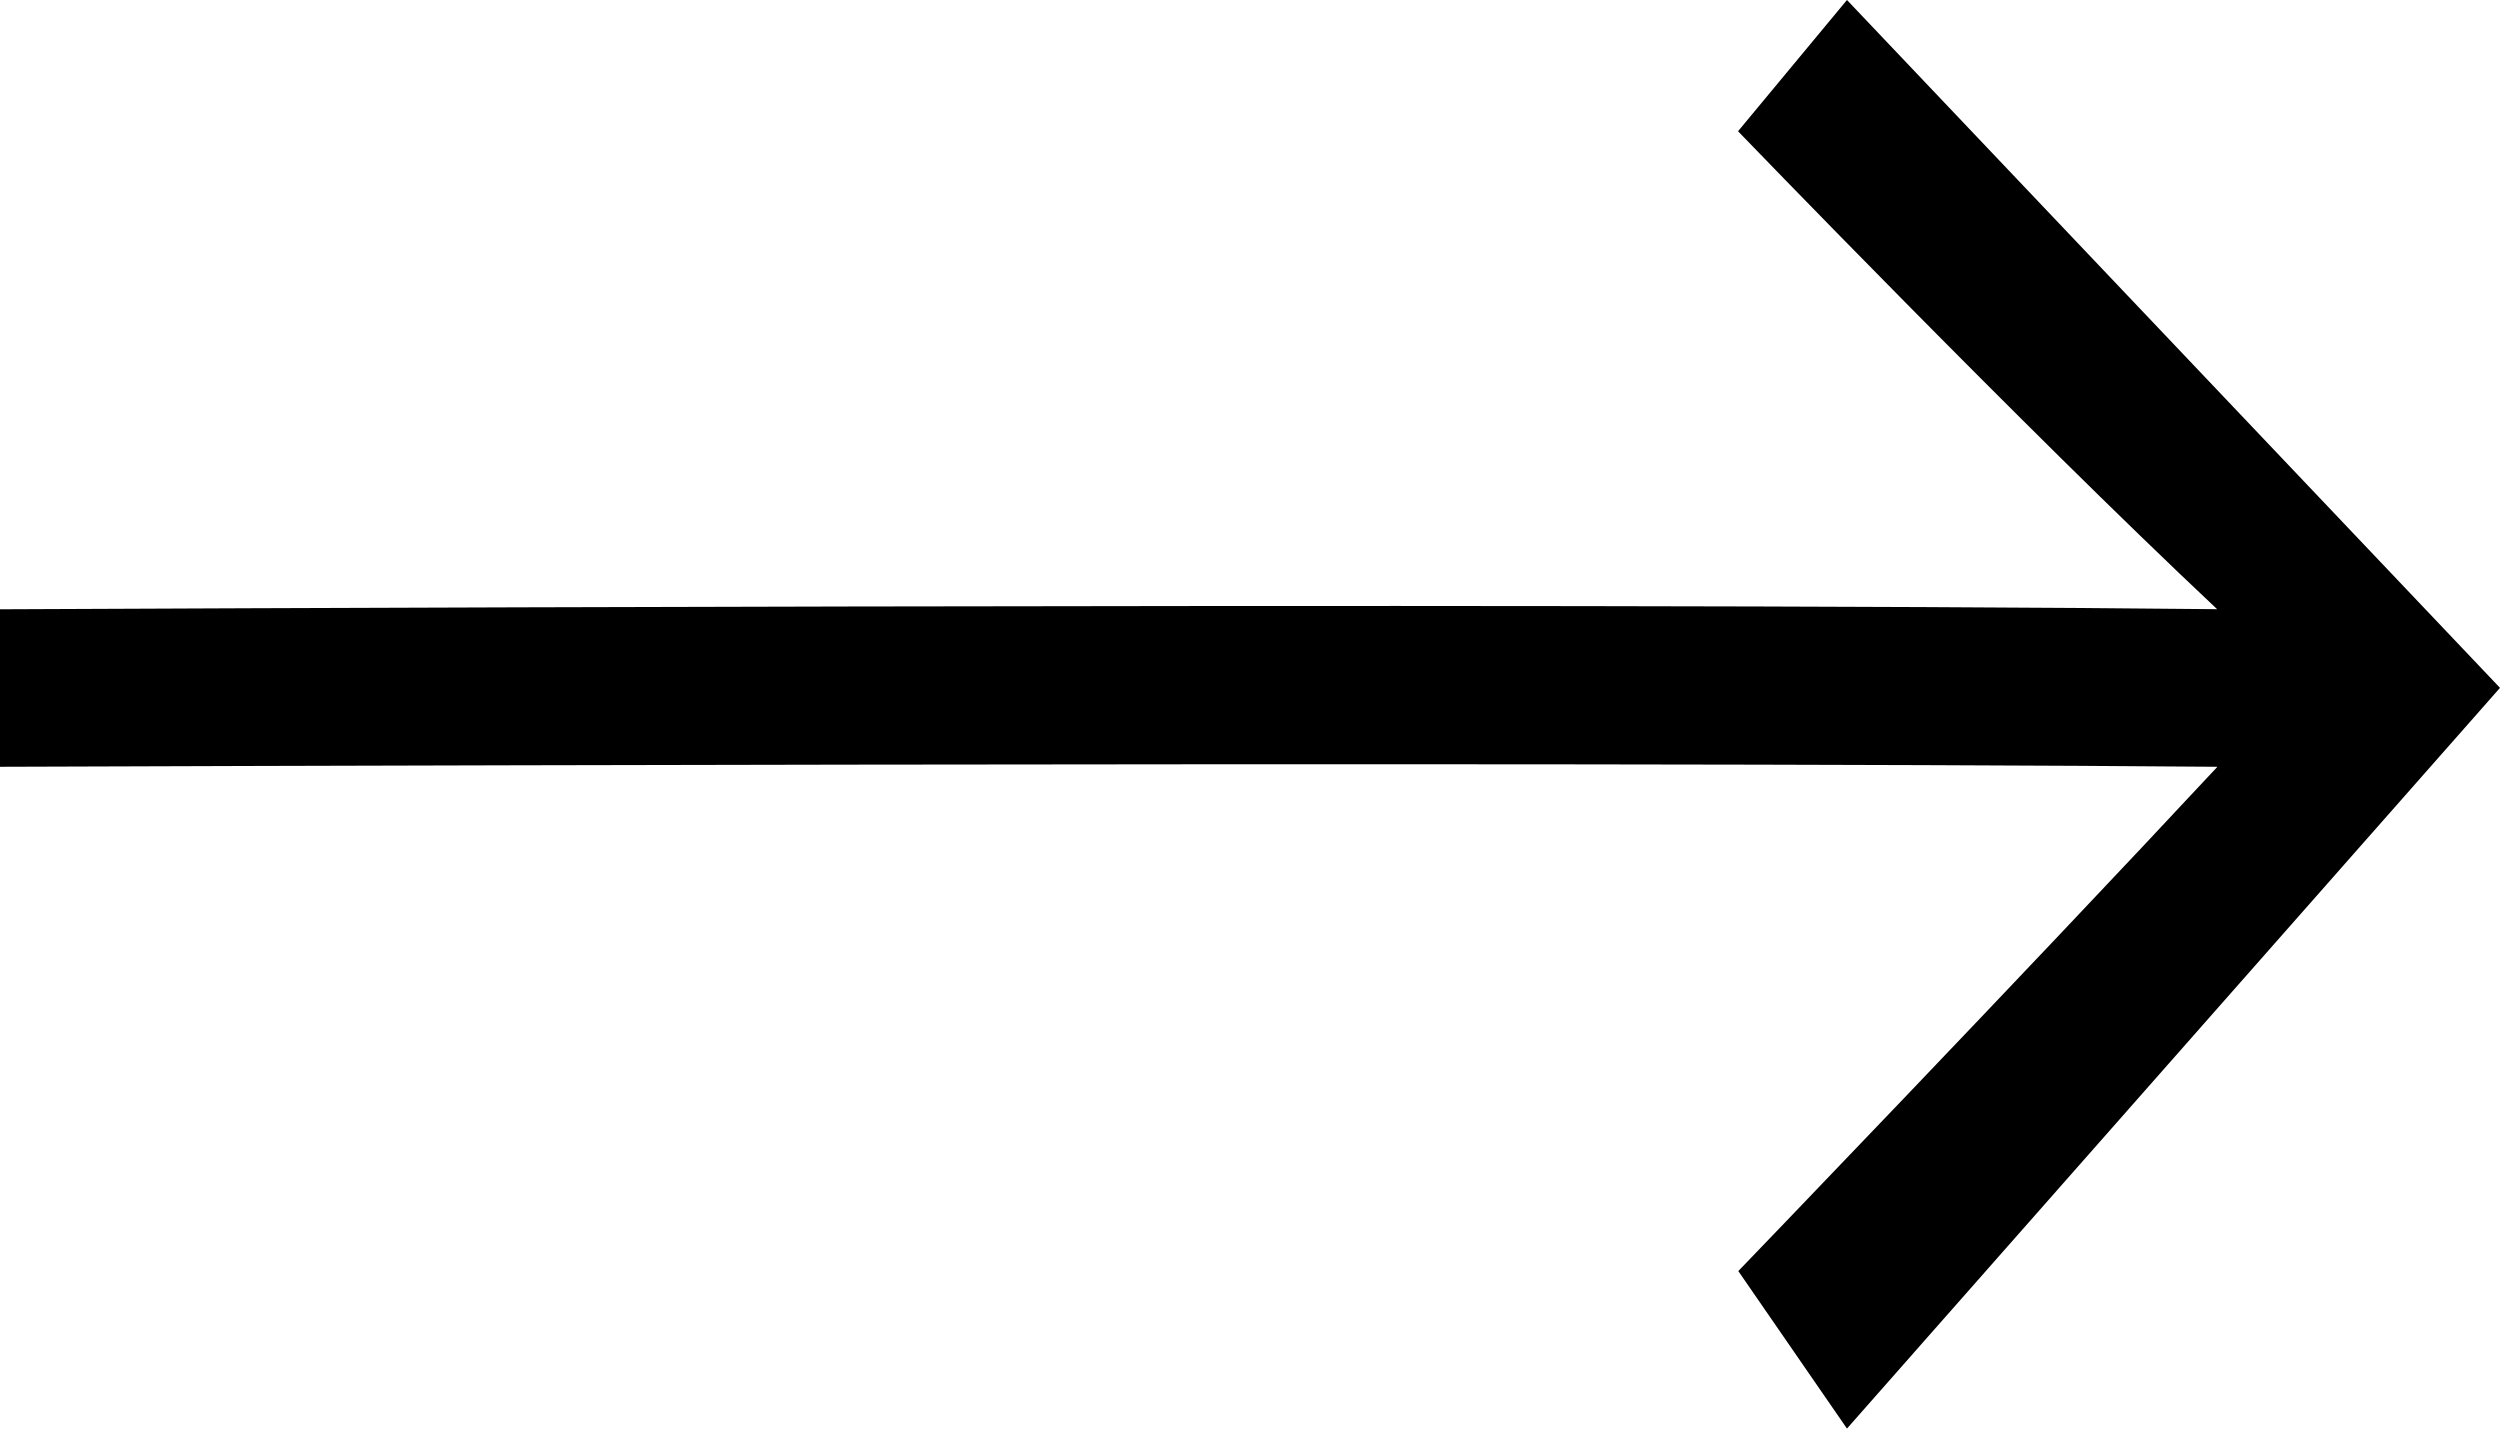
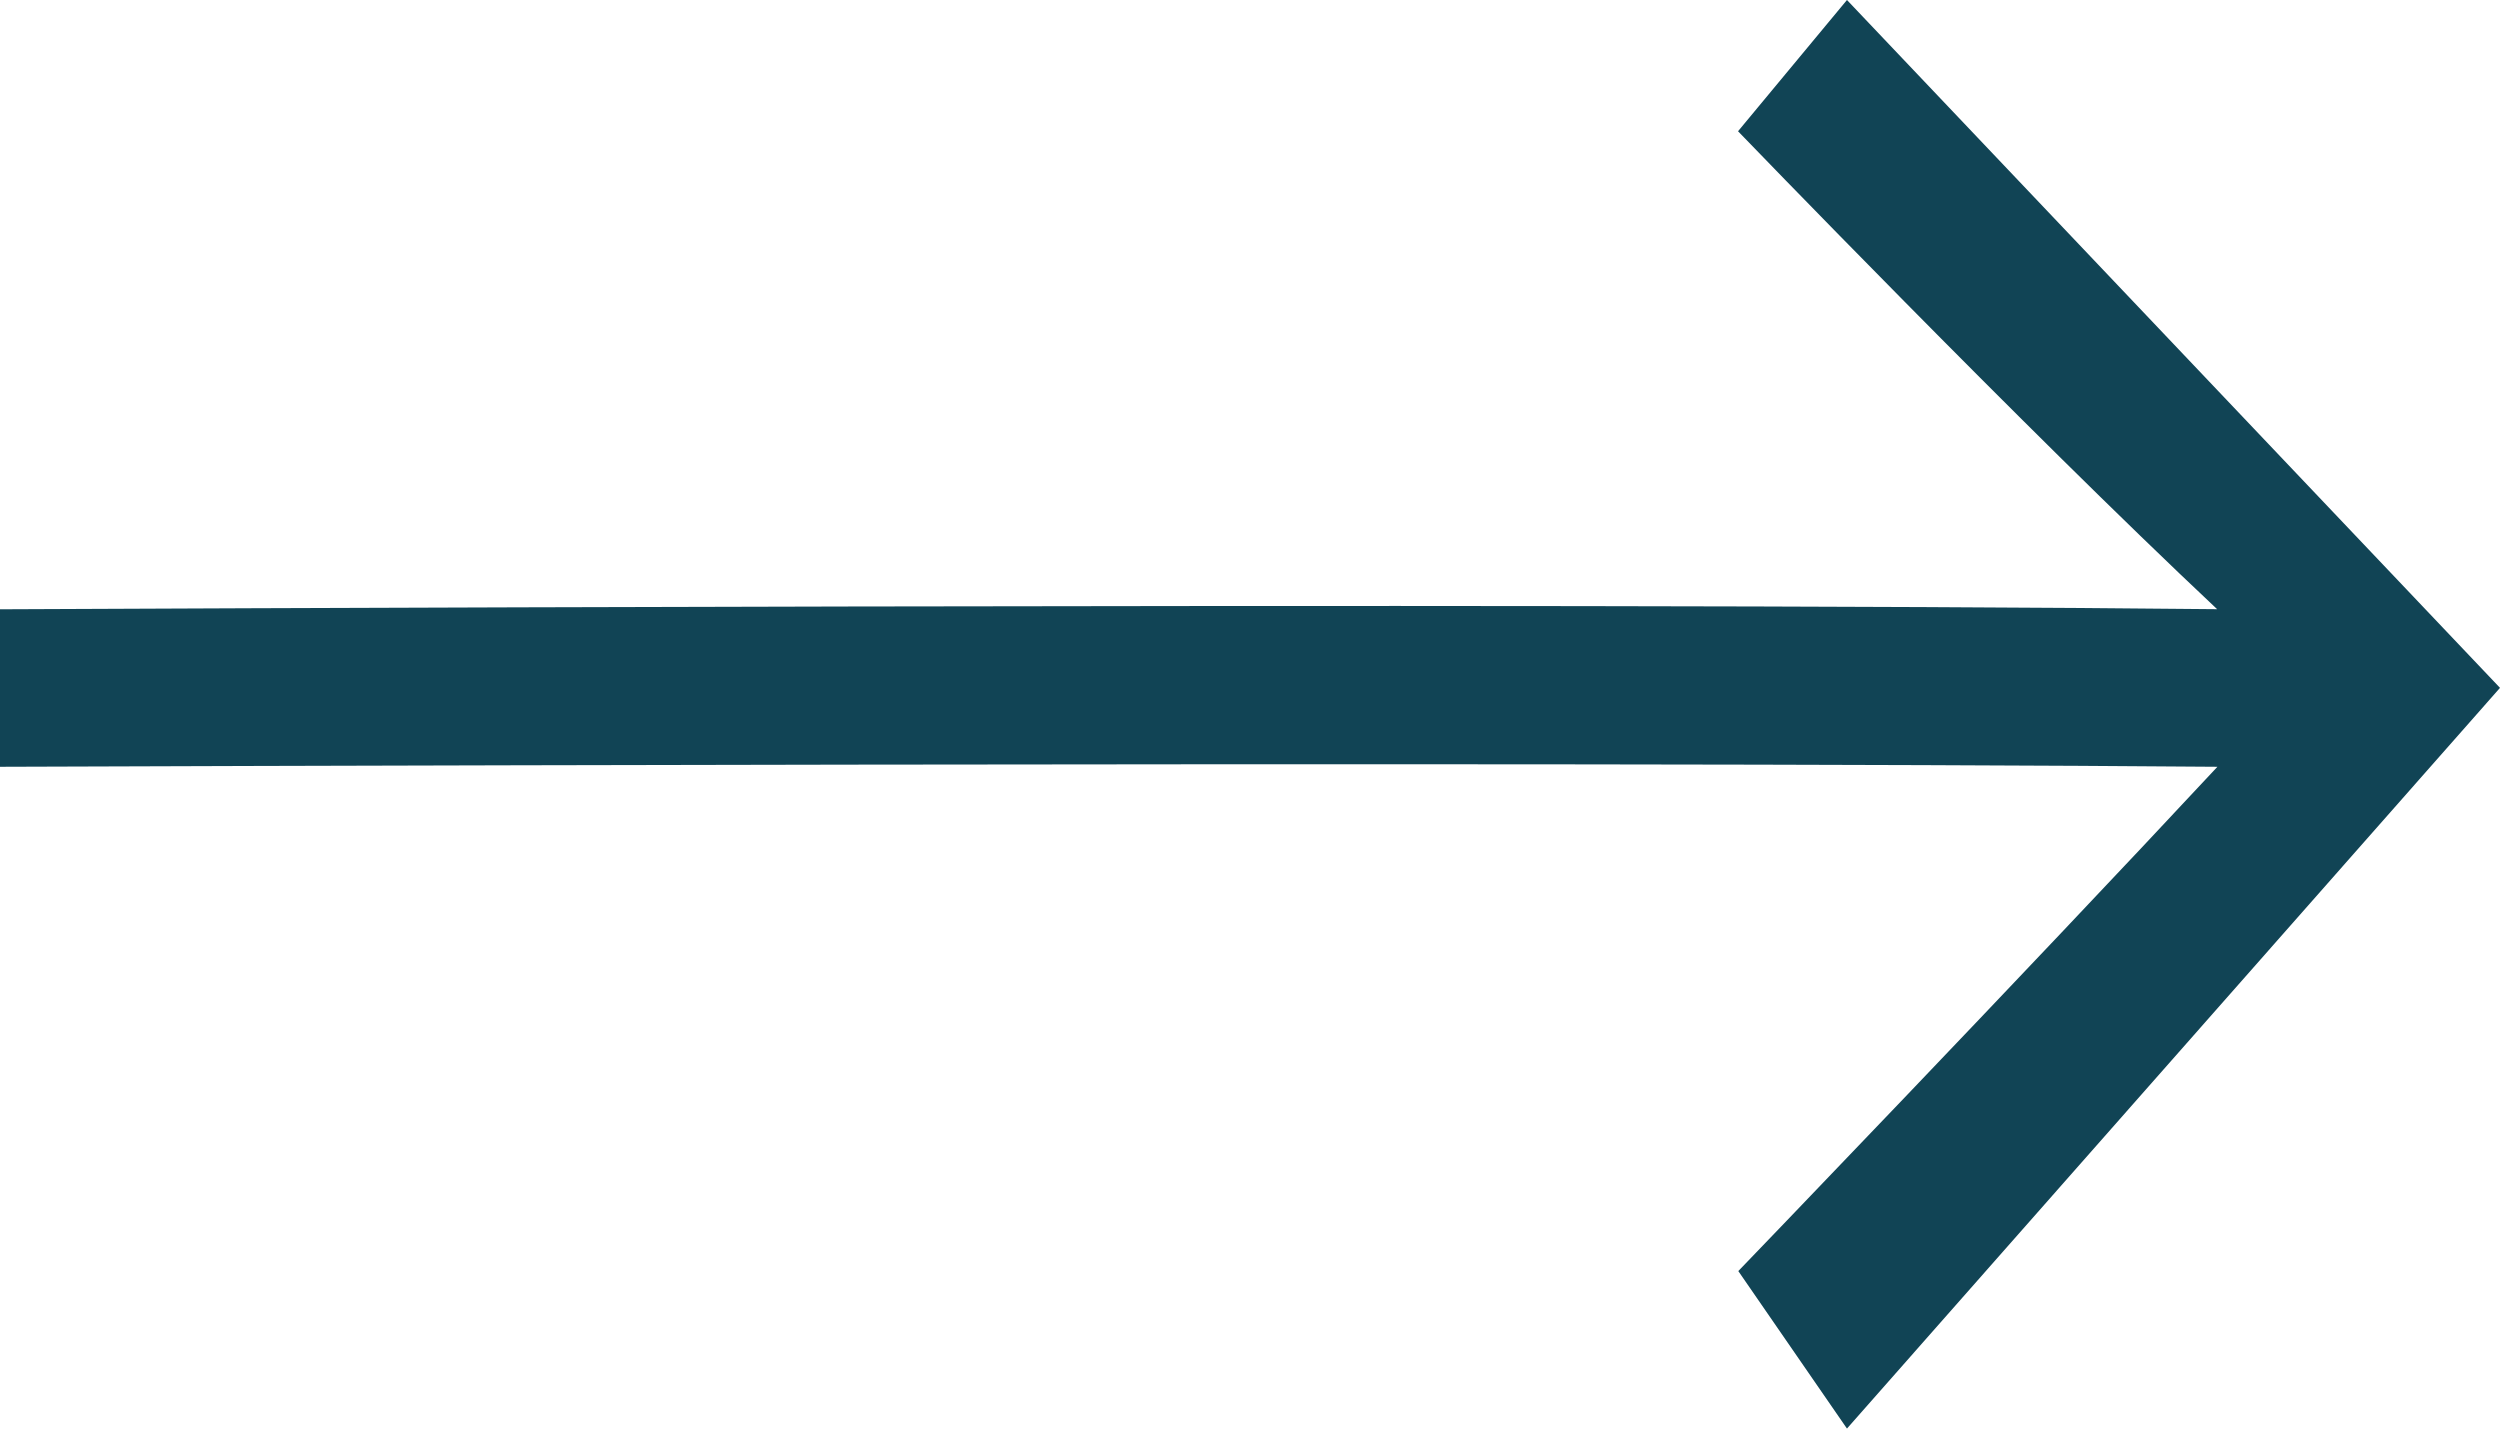
<svg xmlns="http://www.w3.org/2000/svg" width="28" height="16" viewBox="0 0 28 16" fill="none">
-   <path d="M20.686 0L19.466 1.47C19.466 1.47 22.64 4.764 24.832 6.823C17.146 6.741 0 6.824 0 6.824V8.588C0 8.588 17.152 8.524 24.835 8.588C22.643 10.941 19.469 14.236 19.469 14.236L20.686 16L28 7.704L20.686 0Z" fill="currentColor" />
+   <path d="M20.686 0L19.466 1.47C19.466 1.47 22.64 4.764 24.832 6.823C17.146 6.741 0 6.824 0 6.824V8.588C0 8.588 17.152 8.524 24.835 8.588C22.643 10.941 19.469 14.236 19.469 14.236L20.686 16L28 7.704L20.686 0Z" fill="#114455" />
</svg>
